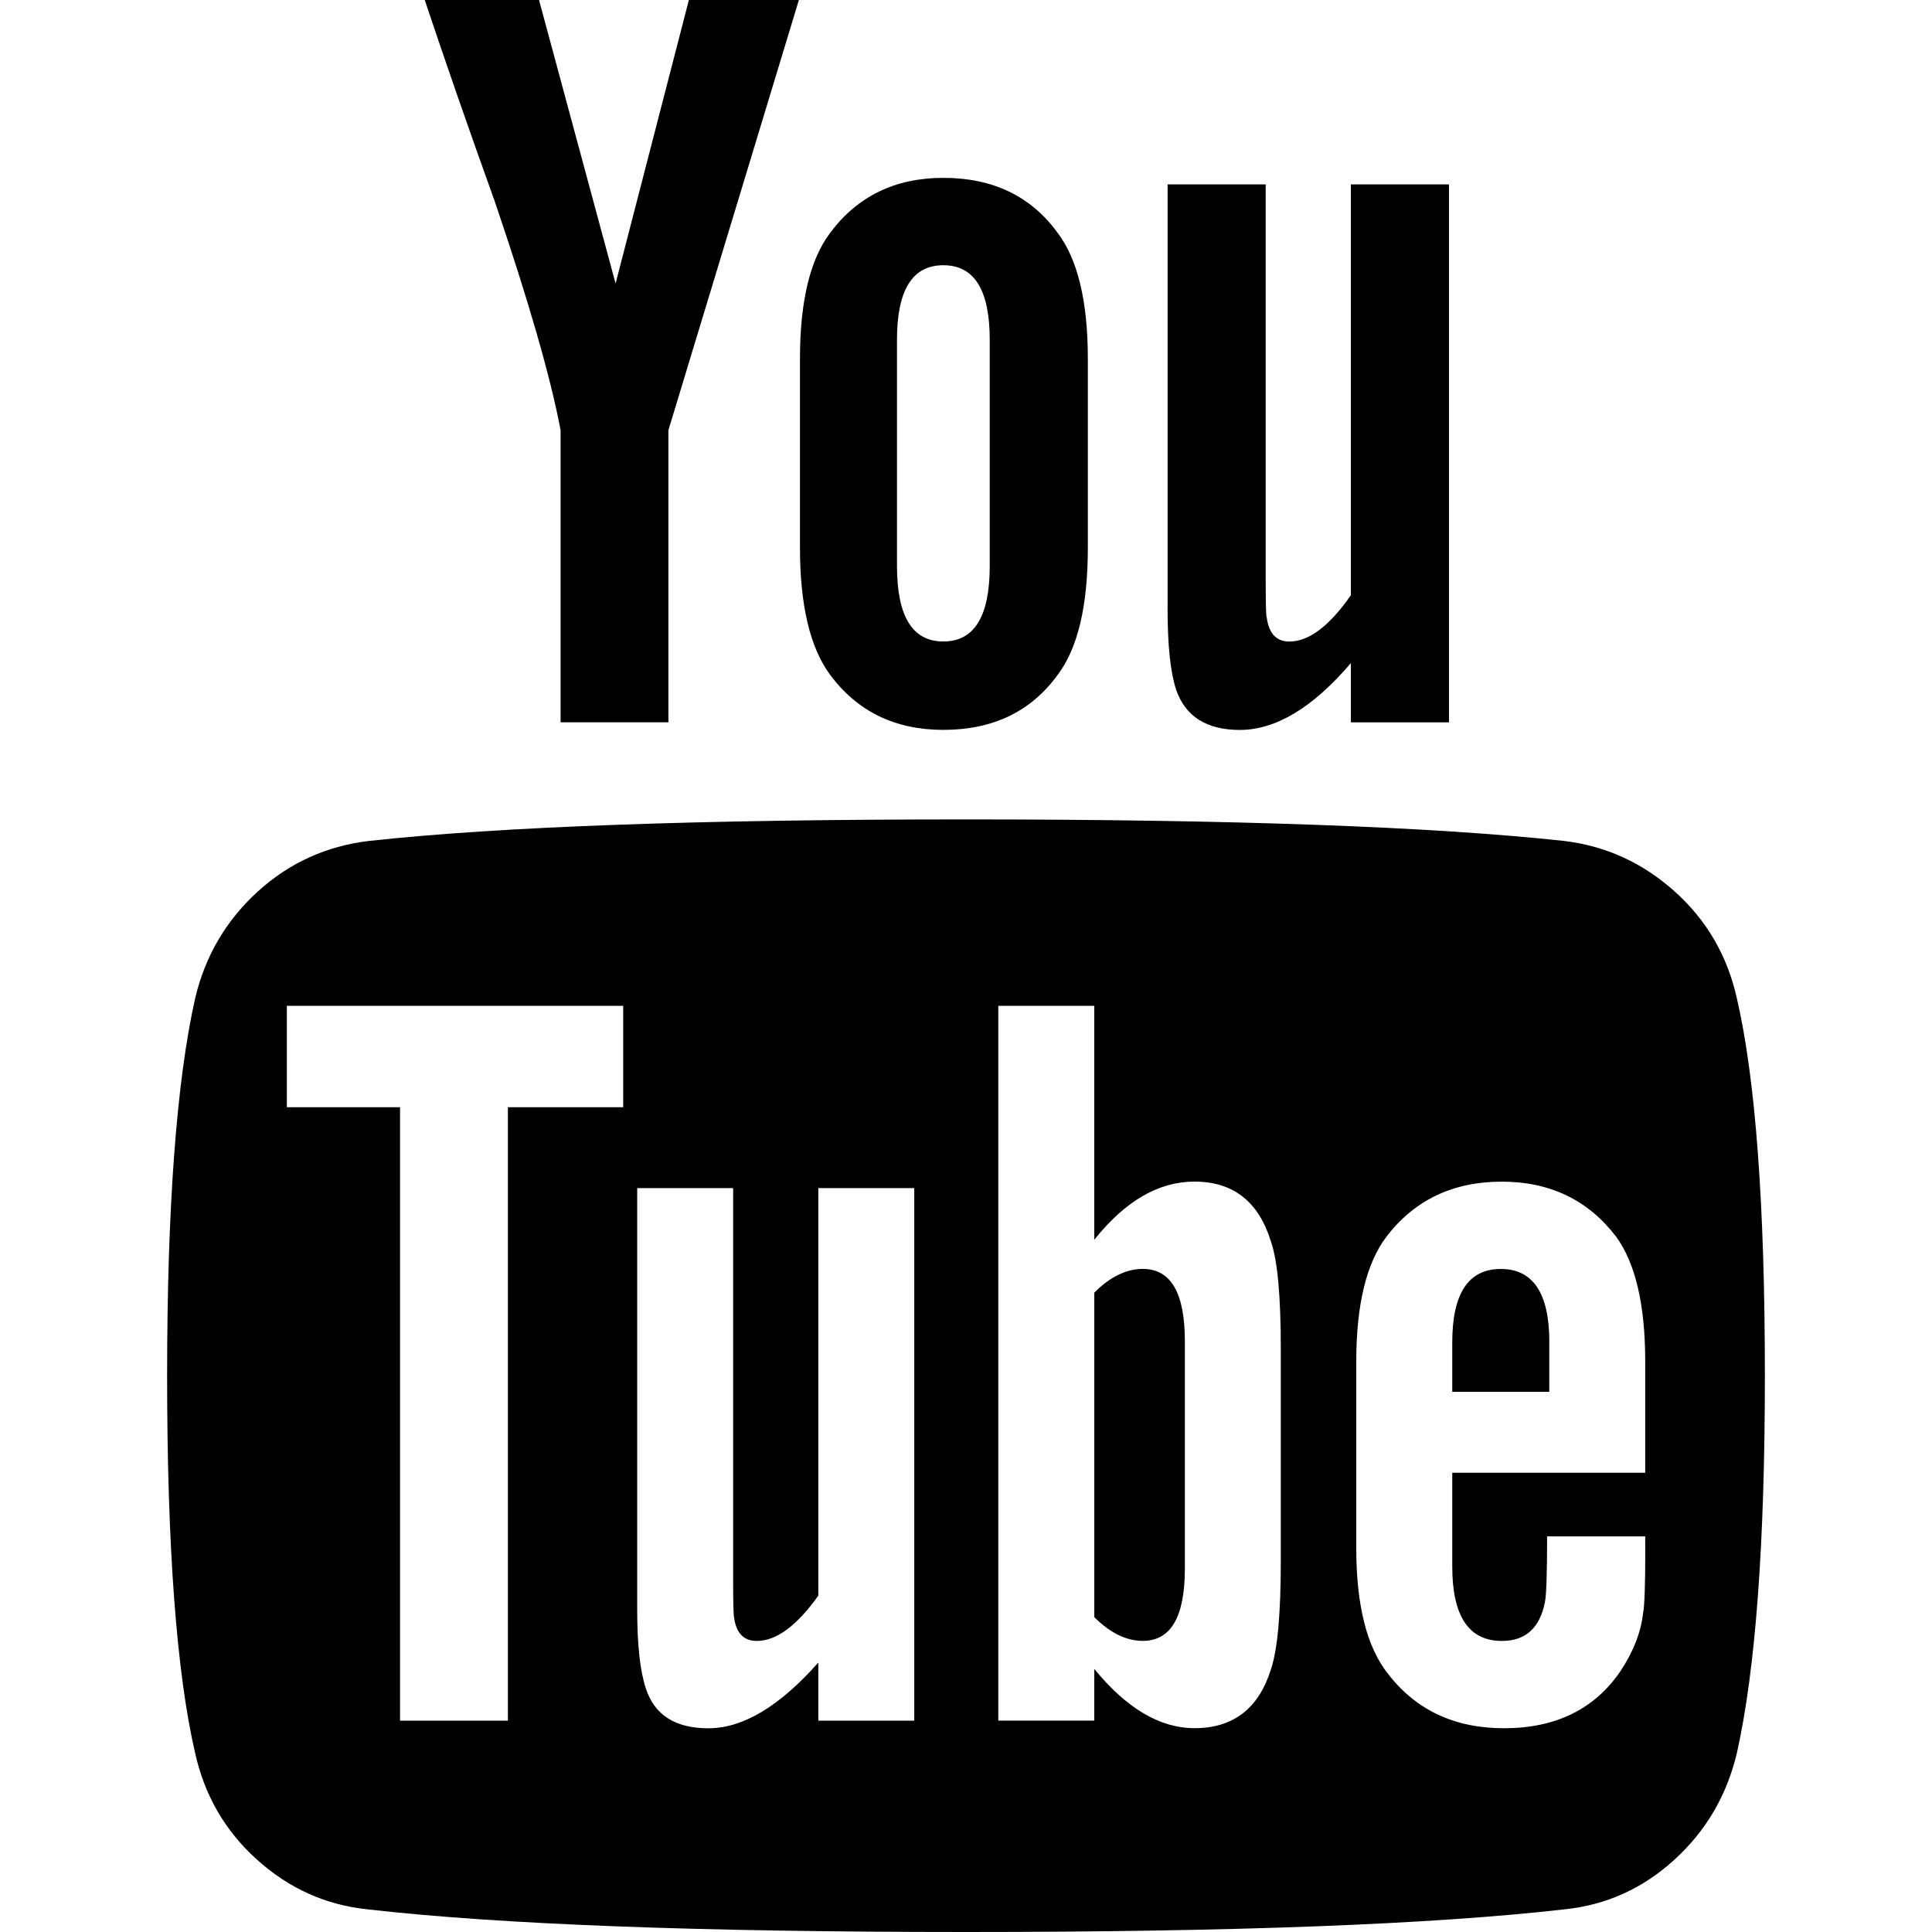
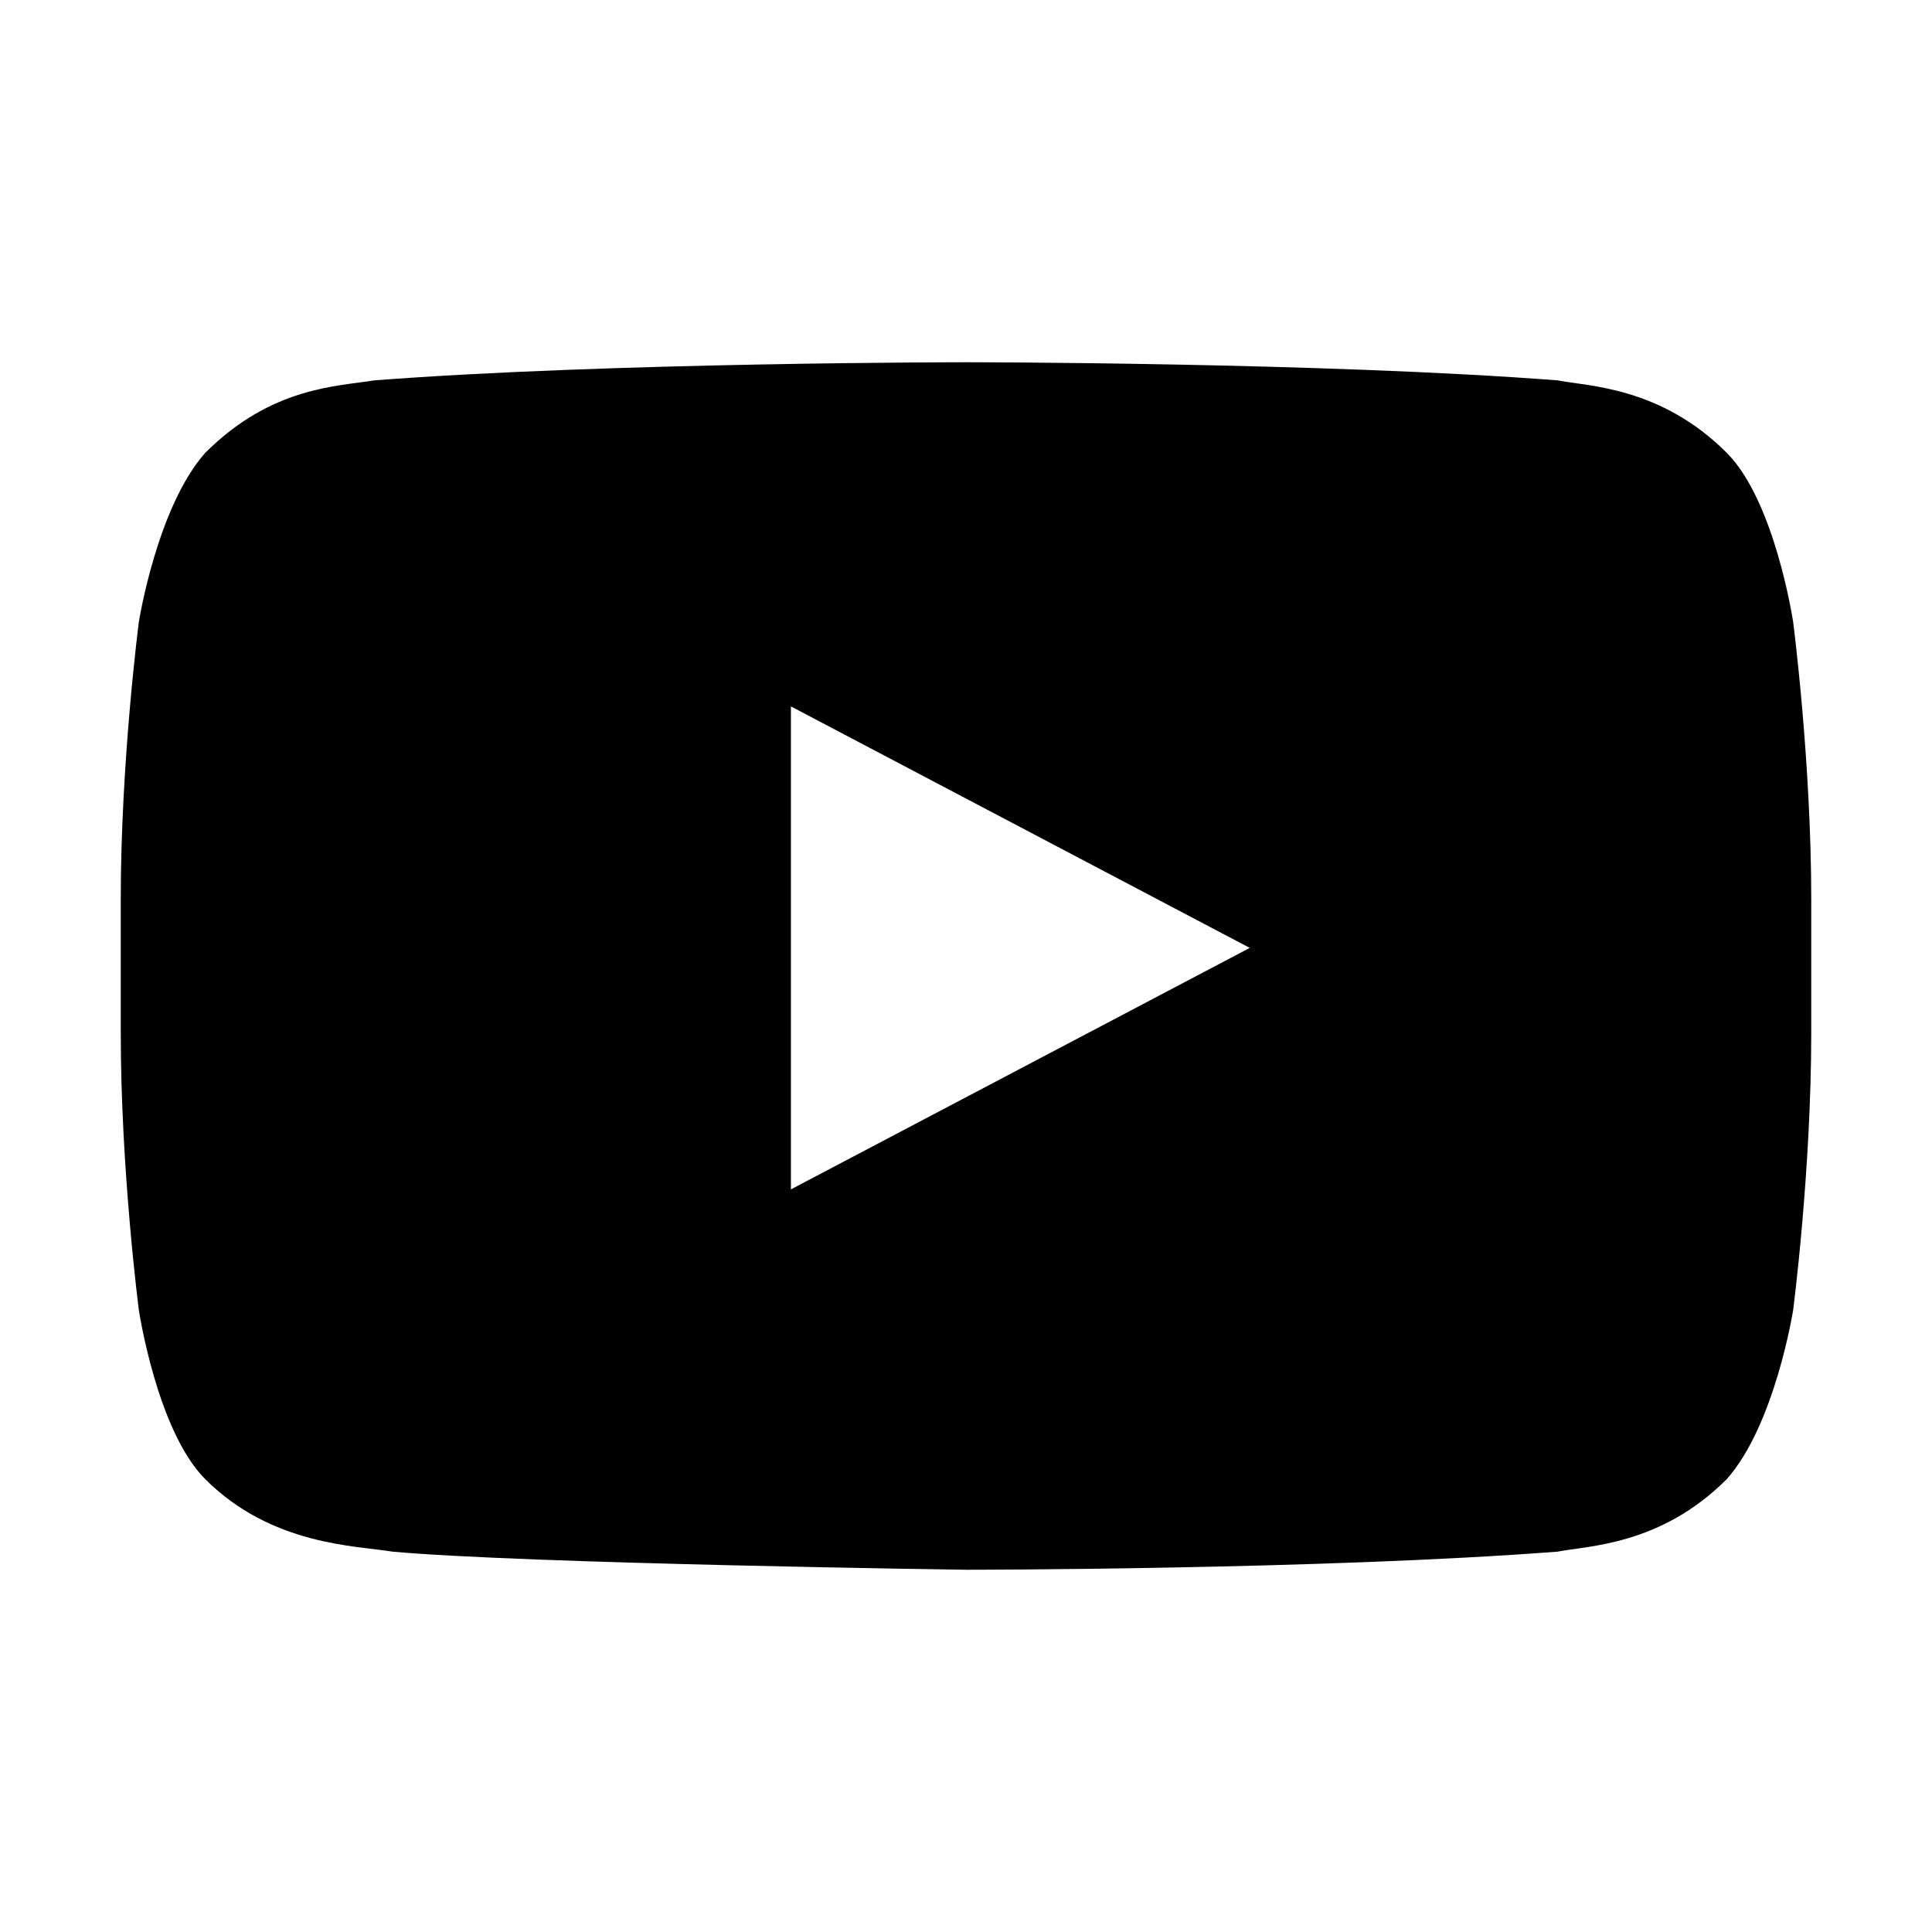
- <svg xmlns="http://www.w3.org/2000/svg" version="1.1" width="32" height="32" viewBox="0 0 32 32">
-   <path fill="#000" d="M19.625 22.214v3.768c0 0.798-0.232 1.196-0.696 1.196-0.273 0-0.541-0.13-0.804-0.393v-5.375c0.262-0.262 0.53-0.393 0.804-0.393 0.464 0 0.696 0.398 0.696 1.196zM25.661 22.232v0.821h-1.607v-0.821c0-0.809 0.268-1.214 0.804-1.214s0.804 0.405 0.804 1.214zM8.411 18.339h1.911v-1.679h-5.571v1.679h1.875v10.161h1.786v-10.161zM13.554 28.5h1.589v-8.821h-1.589v6.75c-0.357 0.5-0.696 0.75-1.018 0.75-0.214 0-0.339-0.125-0.375-0.375-0.012-0.036-0.018-0.245-0.018-0.625v-6.5h-1.589v6.982c0 0.584 0.048 1.018 0.143 1.304 0.143 0.441 0.488 0.661 1.036 0.661 0.571 0 1.179-0.363 1.821-1.089v0.964zM21.214 25.857v-3.518c0-0.87-0.054-1.459-0.161-1.768-0.202-0.666-0.625-1-1.268-1-0.595 0-1.148 0.321-1.661 0.964v-3.875h-1.589v11.839h1.589v-0.857c0.536 0.655 1.089 0.982 1.661 0.982 0.643 0 1.066-0.327 1.268-0.982 0.107-0.321 0.161-0.916 0.161-1.786zM27.25 25.679v-0.232h-1.625c0 0.607-0.012 0.97-0.036 1.089-0.084 0.429-0.321 0.643-0.714 0.643-0.548 0-0.821-0.411-0.821-1.232v-1.554h3.196v-1.839c0-0.941-0.161-1.63-0.482-2.071-0.464-0.607-1.095-0.911-1.893-0.911-0.809 0-1.446 0.304-1.911 0.911-0.334 0.441-0.5 1.13-0.5 2.071v3.089c0 0.941 0.173 1.63 0.518 2.071 0.464 0.607 1.107 0.911 1.929 0.911 0.857 0 1.5-0.316 1.929-0.946 0.214-0.321 0.339-0.643 0.375-0.964 0.023-0.107 0.036-0.452 0.036-1.036zM16.393 9.375v-3.75c0-0.821-0.255-1.232-0.768-1.232s-0.768 0.411-0.768 1.232v3.75c0 0.834 0.255 1.25 0.768 1.25s0.768-0.416 0.768-1.25zM29.232 22.786c0 2.786-0.155 4.87-0.464 6.25-0.166 0.702-0.512 1.291-1.036 1.768s-1.13 0.75-1.821 0.821c-2.191 0.25-5.495 0.375-9.911 0.375s-7.72-0.125-9.911-0.375c-0.691-0.071-1.3-0.345-1.83-0.821s-0.871-1.066-1.027-1.768c-0.309-1.334-0.464-3.416-0.464-6.25 0-2.786 0.155-4.87 0.464-6.25 0.166-0.702 0.513-1.291 1.036-1.768s1.138-0.755 1.839-0.839c2.179-0.238 5.477-0.357 9.893-0.357s7.72 0.12 9.911 0.357c0.691 0.084 1.3 0.363 1.83 0.839s0.871 1.066 1.027 1.768c0.309 1.334 0.464 3.416 0.464 6.25zM11.411 0h1.821l-2.161 7.125v4.839h-1.786v-4.839c-0.166-0.88-0.53-2.143-1.089-3.786-0.441-1.227-0.827-2.339-1.161-3.339h1.893l1.268 4.696 1.214-4.696zM18.018 5.946v3.125c0 0.964-0.166 1.666-0.5 2.107-0.441 0.607-1.071 0.911-1.893 0.911-0.798 0-1.423-0.304-1.875-0.911-0.334-0.452-0.5-1.155-0.5-2.107v-3.125c0-0.952 0.166-1.648 0.5-2.089 0.452-0.607 1.077-0.911 1.875-0.911 0.821 0 1.452 0.304 1.893 0.911 0.334 0.441 0.5 1.138 0.5 2.089zM24 3.054v8.911h-1.625v-0.982c-0.63 0.738-1.245 1.107-1.839 1.107-0.548 0-0.898-0.22-1.054-0.661-0.095-0.286-0.143-0.732-0.143-1.339v-7.036h1.625v6.554c0 0.393 0.005 0.602 0.018 0.625 0.036 0.262 0.161 0.393 0.375 0.393 0.321 0 0.661-0.255 1.018-0.768v-6.804h1.625z" />
+ <svg xmlns="http://www.w3.org/2000/svg" version="1.1" id="Layer_1" x="0px" y="0px" viewBox="0 0 32 32" style="enable-background:new 0 0 32 32;" xml:space="preserve">
+   <g id="Lozenge">
+     <g>
+       <path d="M29.7,10.3c0,0-0.3-2-1.1-2.8c-1.1-1.1-2.3-1.1-2.8-1.2C21.9,6,16,6,16,6h0c0,0-5.9,0-9.8,0.3C5.6,6.4,4.5,6.4,3.4,7.5    c-0.8,0.9-1.1,2.8-1.1,2.8S2,12.6,2,14.9v2.2c0,2.3,0.3,4.6,0.3,4.6s0.3,2,1.1,2.8c1.1,1.1,2.5,1.1,3.1,1.2C8.7,25.9,16,26,16,26    s5.9,0,9.8-0.3c0.5-0.1,1.7-0.1,2.8-1.2c0.8-0.9,1.1-2.8,1.1-2.8s0.3-2.3,0.3-4.6v-2.2C30,12.6,29.7,10.3,29.7,10.3z M13.1,19.7    l0-8l7.6,4L13.1,19.7z" />
+     </g>
+   </g>
</svg>
